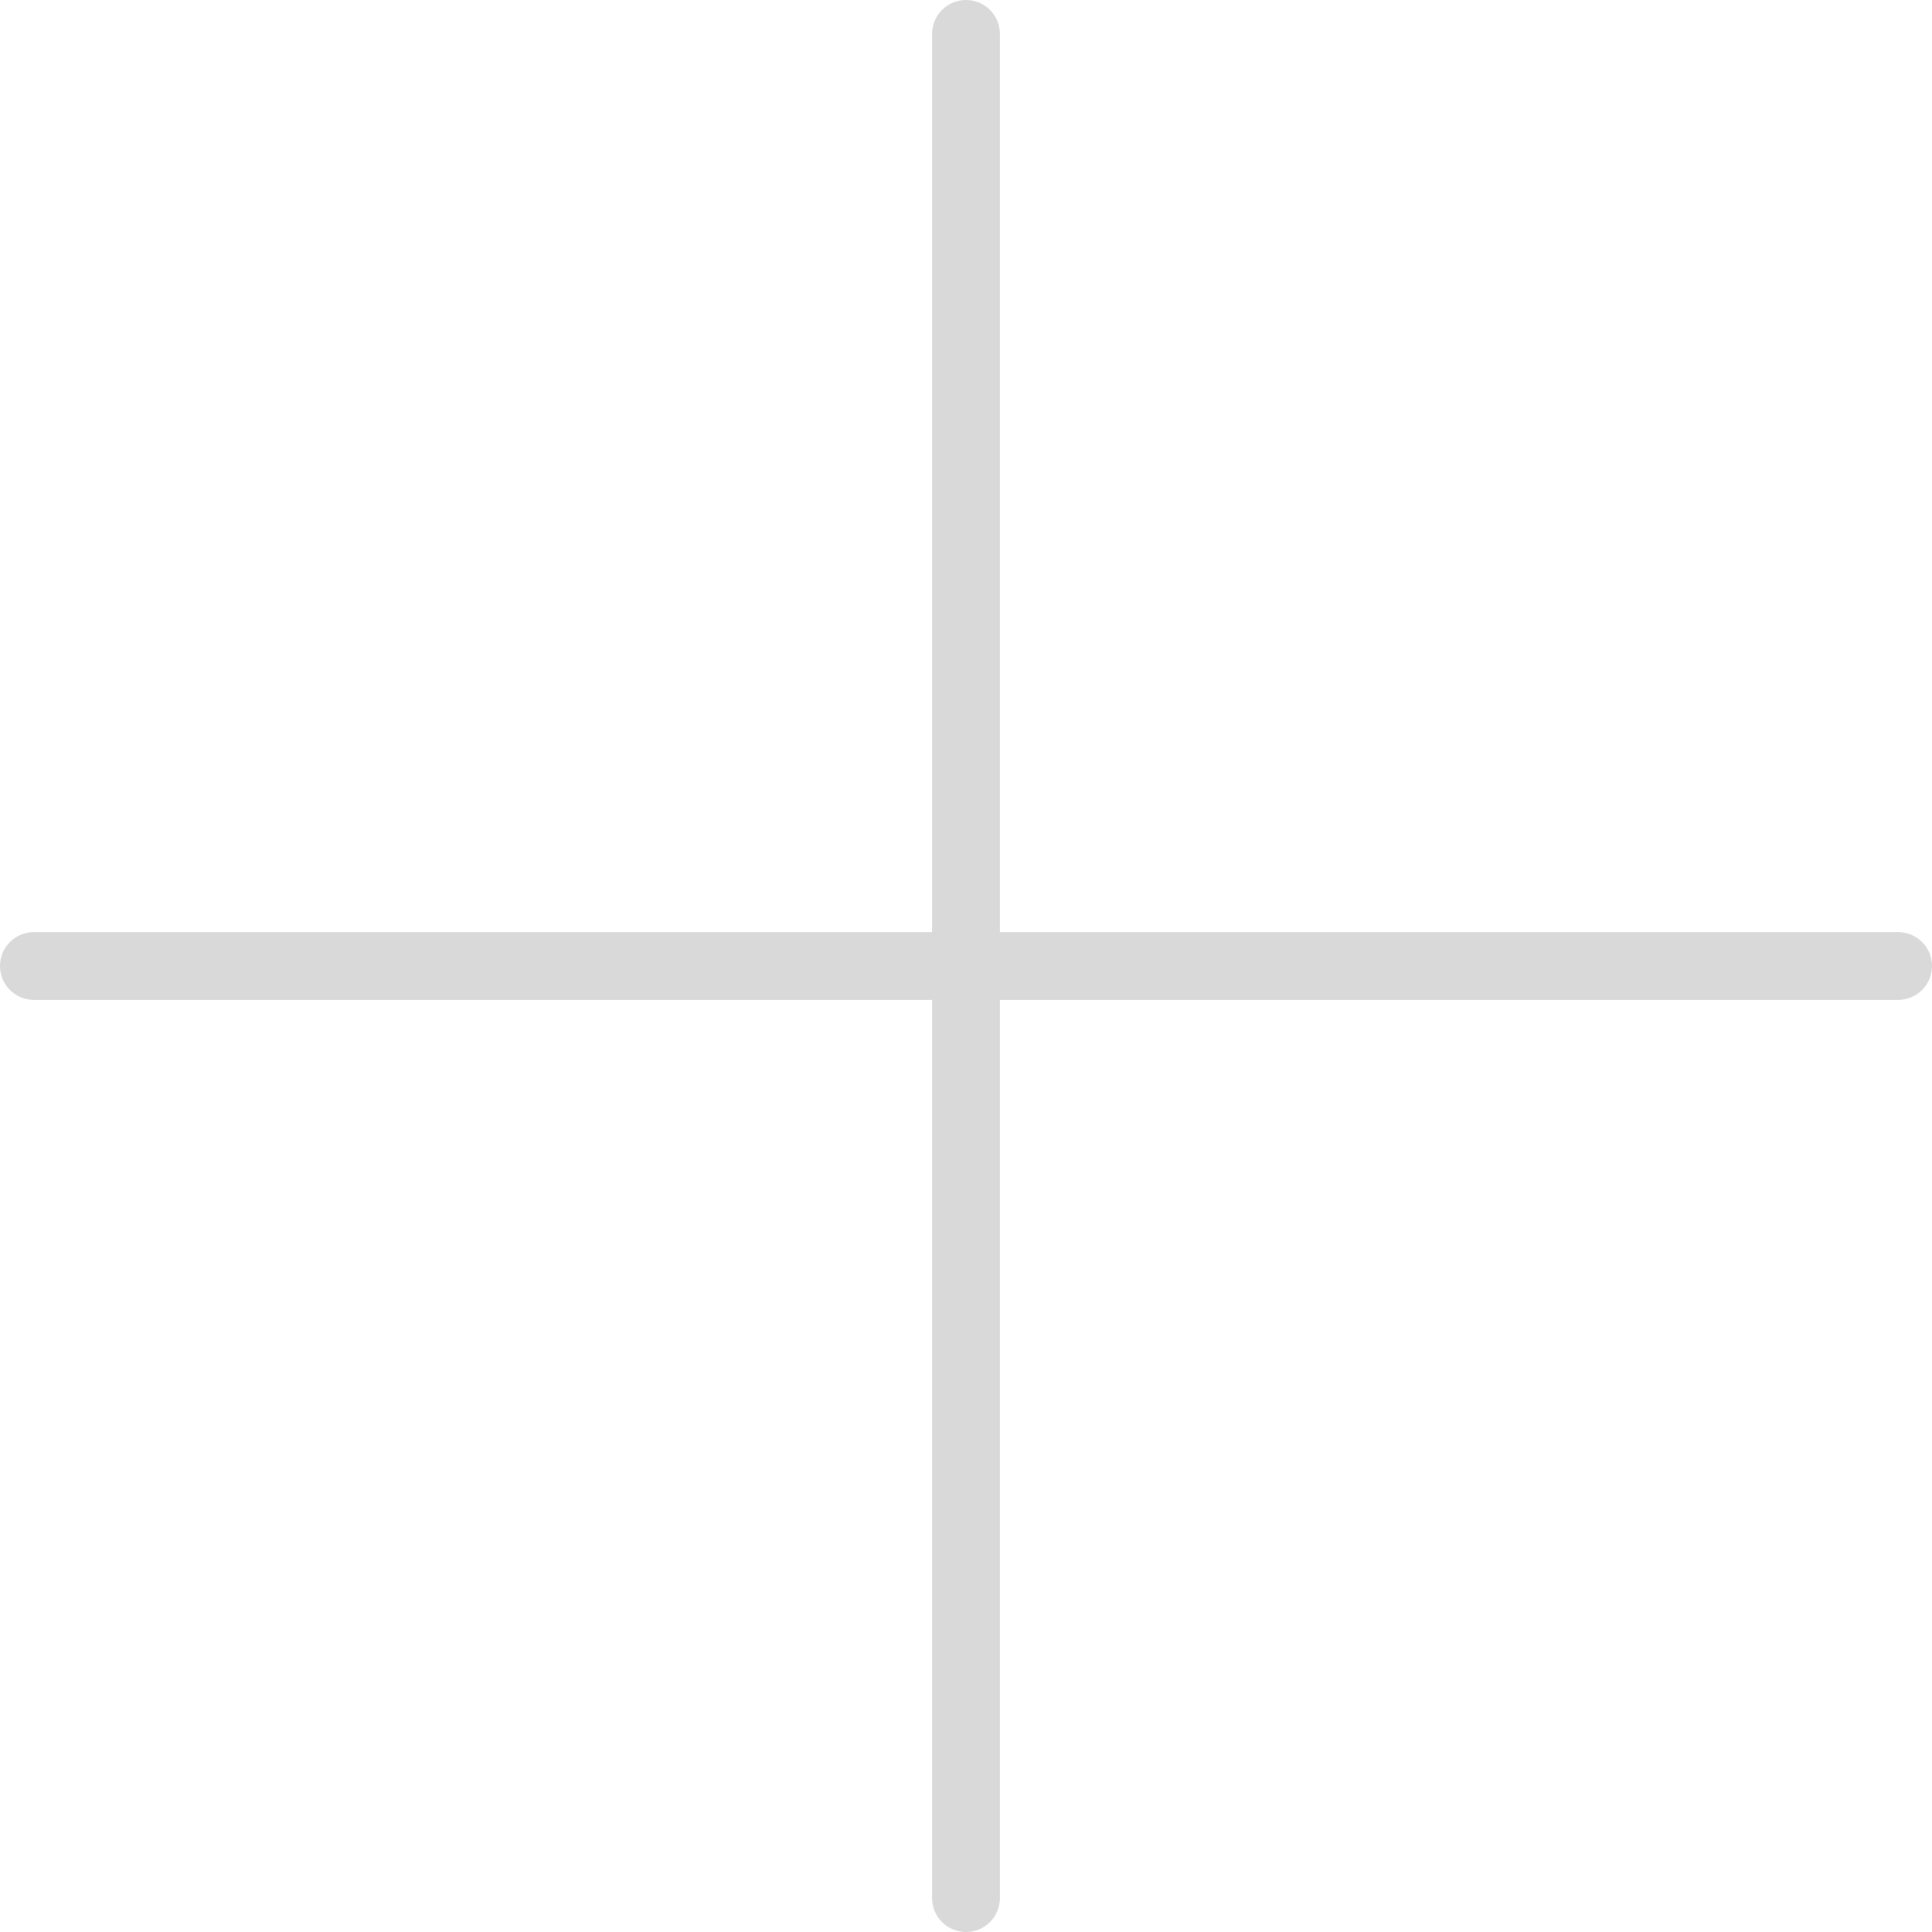
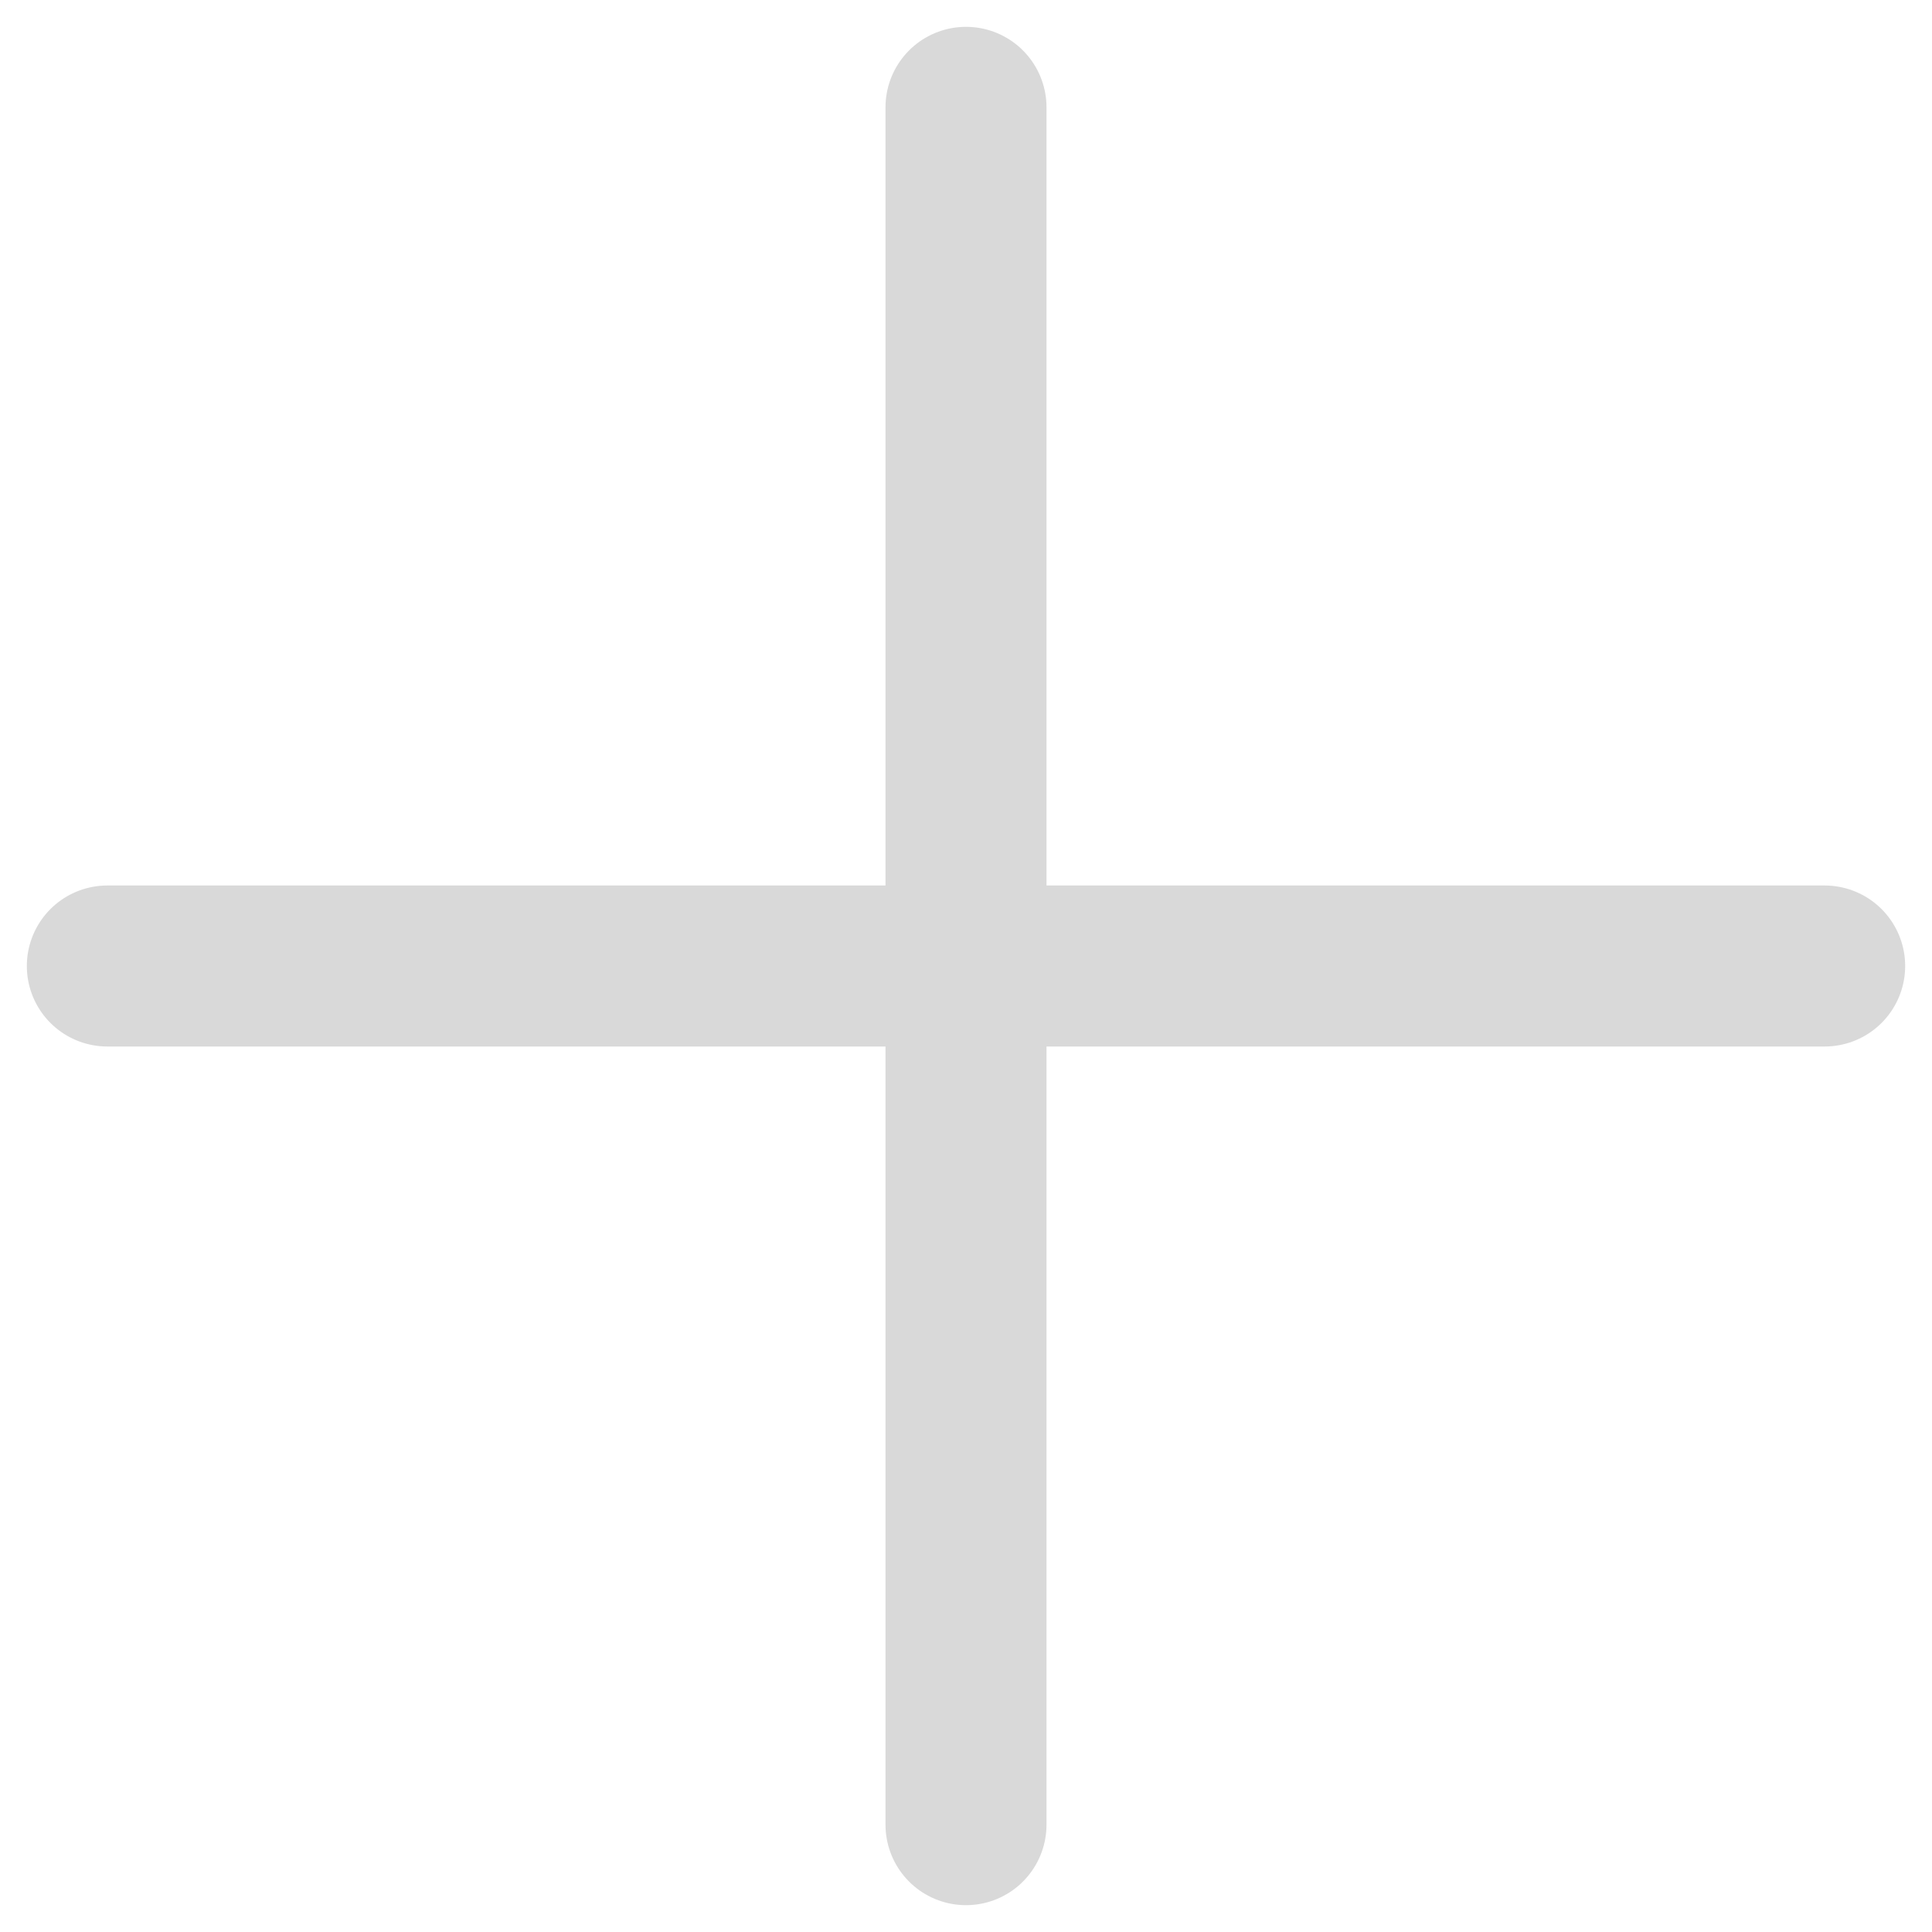
- <svg xmlns="http://www.w3.org/2000/svg" width="55" height="55" viewBox="0 0 57 57" fill="none">
-   <path d="M28.5 1L28.5 56" stroke="#D9D9D9" stroke-width="2" stroke-linecap="round" />
-   <path d="M56 28.5L1 28.5" stroke="#D9D9D9" stroke-width="2" stroke-linecap="round" />
+ <svg xmlns="http://www.w3.org/2000/svg" width="36" height="36" viewBox="0 0 36 36" fill="none">
+   <path d="M18 2L18 34" stroke="#D9D9D9" stroke-width="3" stroke-linecap="round" />
+   <path d="M34 18L2 18" stroke="#D9D9D9" stroke-width="3" stroke-linecap="round" />
</svg>
